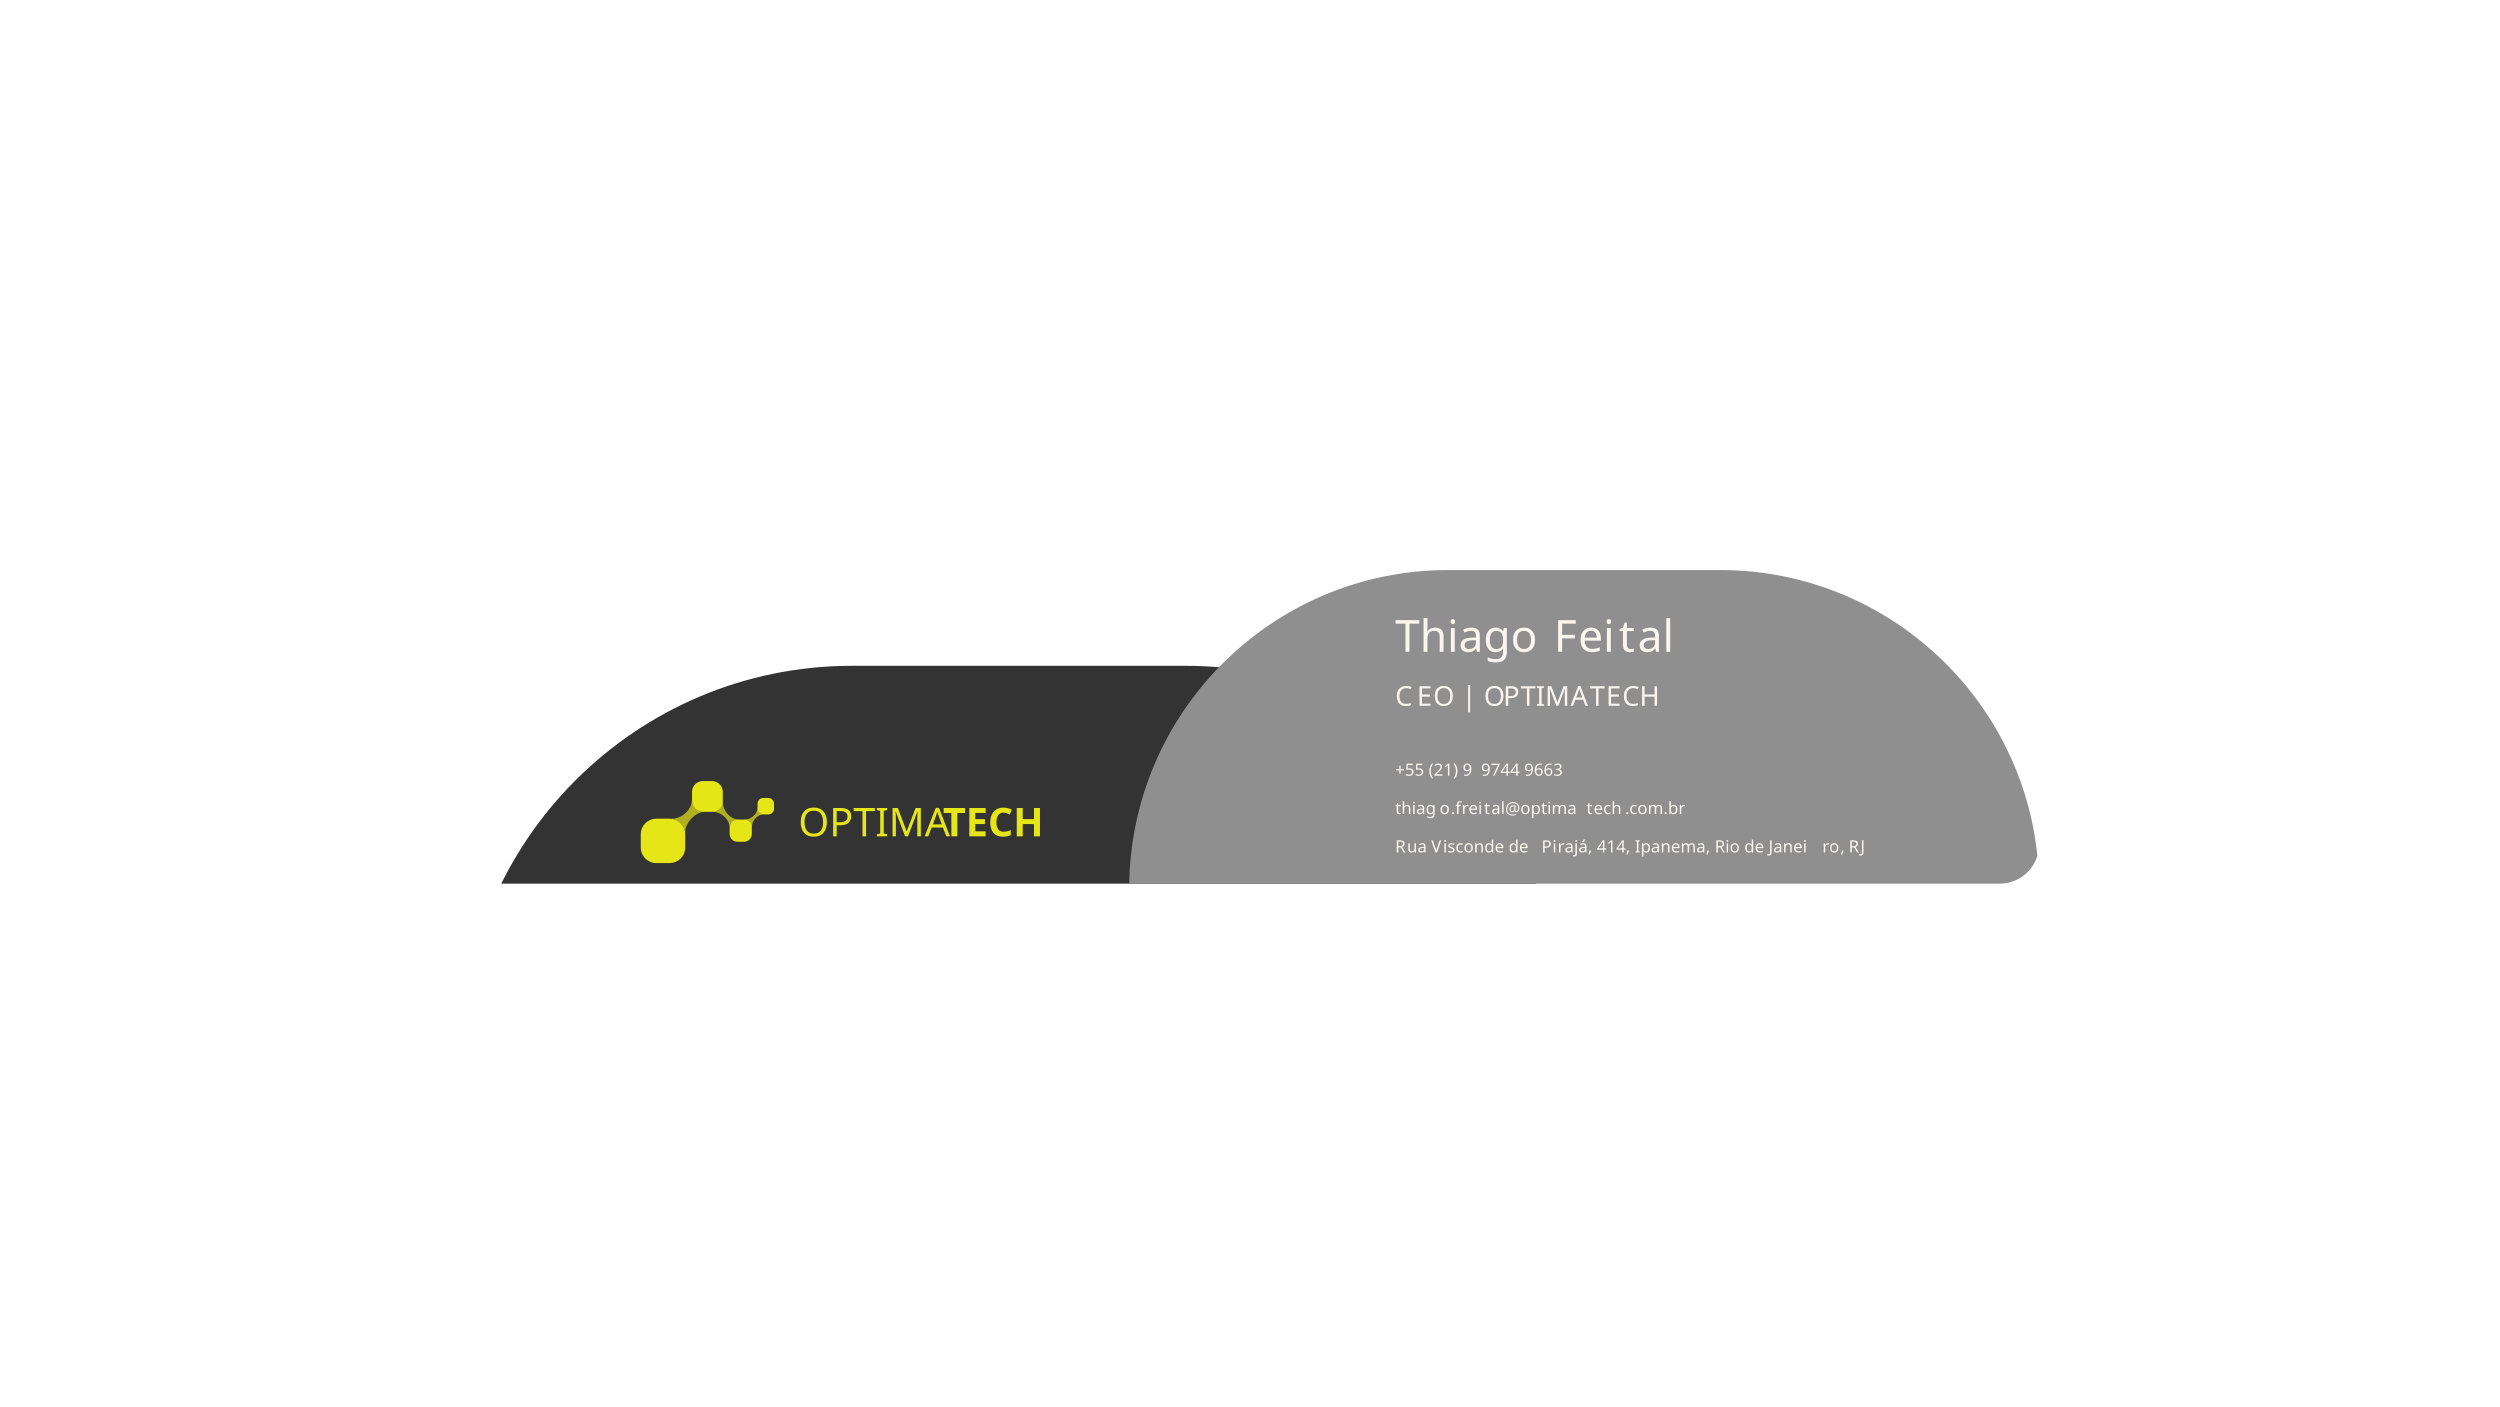
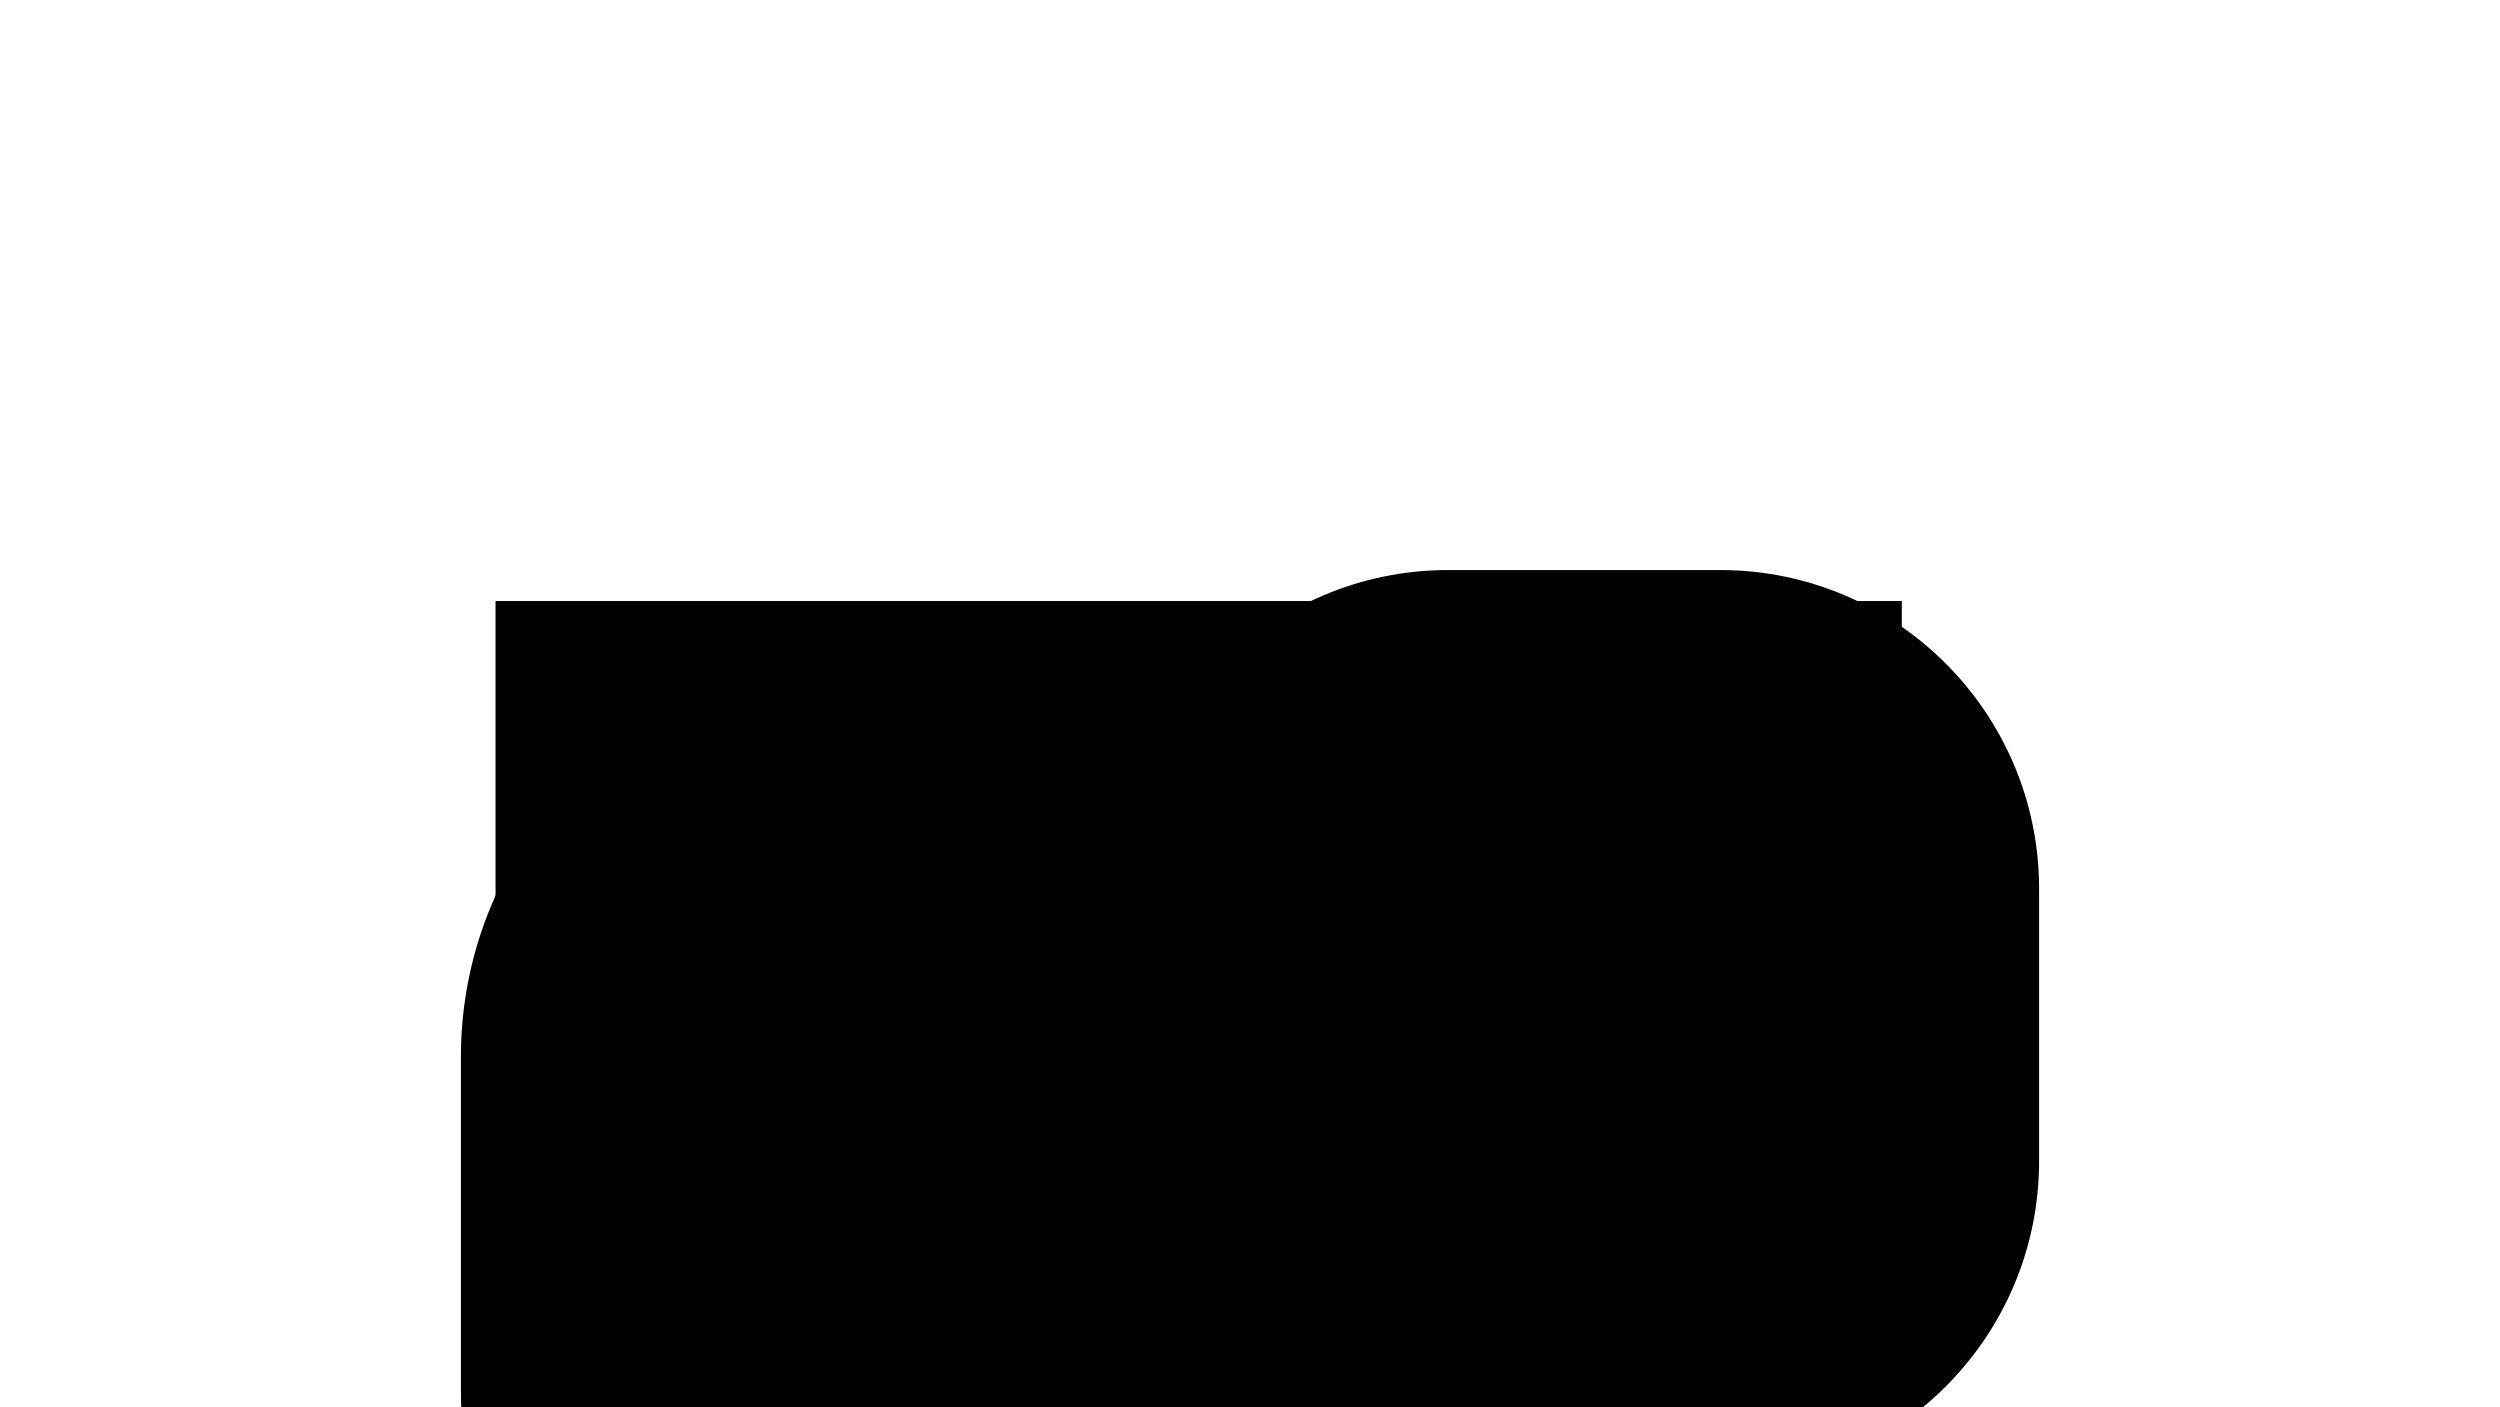
<svg xmlns="http://www.w3.org/2000/svg" id="Camada_1" data-name="Camada 1" viewBox="0 0 1920 1080">
  <defs>
-     <style>
-       .cls-1 {
-         fill: none;
-       }
- 
-       .cls-2 {
-         letter-spacing: 0em;
-       }
- 
-       .cls-3 {
-         opacity: .7;
-       }
- 
-       .cls-3, .cls-4, .cls-5 {
-         fill: #e6e617;
-       }
- 
-       .cls-6 {
-         font-size: 13px;
-       }
- 
-       .cls-6, .cls-7, .cls-8 {
-         fill: #f9f6f1;
-       }
- 
-       .cls-6, .cls-9, .cls-10, .cls-11, .cls-8 {
-         font-family: Sora-Regular, Sora;
-         font-variation-settings: 'wght' 400;
-       }
- 
-       .cls-7 {
-         font-size: 34px;
-       }
- 
-       .cls-12 {
-         font-family: Sora-Thin, Sora;
-         font-variation-settings: 'wght' 100;
-         font-weight: 200;
-       }
- 
-       .cls-13 {
-         font-family: ExoRoman-Medium, Exo;
-         font-variation-settings: 'wght' 500;
-         font-weight: 500;
-       }
- 
-       .cls-4 {
-         font-size: 30.44px;
-       }
- 
-       .cls-14 {
-         letter-spacing: 0em;
-       }
- 
-       .cls-15 {
-         letter-spacing: 0em;
-       }
- 
-       .cls-16 {
-         fill: #908f8f;
-       }
- 
-       .cls-17 {
-         letter-spacing: 0em;
-       }
- 
-       .cls-17, .cls-18 {
-         font-family: ExoRoman-Bold, Exo;
-         font-variation-settings: 'wght' 700;
-         font-weight: 700;
-       }
- 
-       .cls-19 {
-         letter-spacing: -.06em;
-       }
- 
-       .cls-9 {
-         letter-spacing: 0em;
-       }
- 
-       .cls-20 {
-         letter-spacing: -.01em;
-       }
- 
-       .cls-21 {
-         letter-spacing: -.01em;
-       }
- 
-       .cls-22 {
-         letter-spacing: -.01em;
-       }
- 
-       .cls-23 {
-         letter-spacing: 0em;
-       }
- 
-       .cls-24 {
-         letter-spacing: 0em;
-       }
- 
-       .cls-25 {
-         letter-spacing: 0em;
-       }
- 
-       .cls-10 {
-         letter-spacing: 0em;
-       }
- 
-       .cls-26 {
-         letter-spacing: 0em;
-       }
- 
-       .cls-27 {
-         letter-spacing: 0em;
-       }
- 
-       .cls-28 {
-         fill: #333;
-       }
- 
-       .cls-29 {
-         letter-spacing: 0em;
-       }
- 
-       .cls-30 {
-         letter-spacing: 0em;
-       }
- 
-       .cls-31 {
-         letter-spacing: 0em;
-       }
- 
-       .cls-8 {
-         font-size: 21px;
-       }
- 
-       .cls-32 {
-         clip-path: url(#clippath);
-       }
-     </style>
    <clipPath id="clippath">
      <rect class="cls-1" x="353.96" y="401.37" width="1212.07" height="277.27" rx="30.27" ry="30.27" />
    </clipPath>
  </defs>
  <g class="cls-32">
    <path class="cls-28" d="M1206.96,763.94c-20.39-127.62-121.16-228.39-248.78-248.78-15.55-2.49-31.49-3.82-47.75-3.82h-256.11c-165.88,0-300.35,134.47-300.35,300.35v256.11c0,165.88,134.47,300.35,300.35,300.35h256.11c165.88,0,300.35-134.47,300.35-300.35v-256.11c0-16.26-1.33-32.2-3.82-47.75Z" />
    <path class="cls-16" d="M1321.07,437.8h-208.88c-135.29,0-244.97,109.68-244.97,244.97v208.88c0,129.1,99.88,234.79,226.57,244.21,6.08.45,12.2.76,18.39.76h208.88c135.29,0,244.97-109.67,244.97-244.97v-208.88c0-135.29-109.68-244.97-244.97-244.97Z" />
    <rect class="cls-1" x="380.57" y="461.59" width="1080" height="342.95" />
  </g>
  <g>
    <text class="cls-7" transform="translate(1071.48 500.56)">
      <tspan class="cls-12" x="0" y="0">Thiago</tspan>
      <tspan class="cls-11" x="114.1" y="0"> </tspan>
      <tspan class="cls-9" x="121.85" y="0">F</tspan>
      <tspan class="cls-11" x="140.55" y="0">ei</tspan>
      <tspan class="cls-10" x="171.83" y="0">t</tspan>
      <tspan class="cls-11" x="186.25" y="0">al</tspan>
    </text>
    <text class="cls-8" transform="translate(1071.48 542.03)">
      <tspan x="0" y="0">C</tspan>
      <tspan class="cls-24" x="16.69" y="0">E</tspan>
      <tspan x="29.17" y="0">O | O</tspan>
      <tspan class="cls-29" x="82.93" y="0">P</tspan>
      <tspan x="96.33" y="0">TIM</tspan>
      <tspan class="cls-19" x="134.71" y="0">A</tspan>
      <tspan x="149.41" y="0">T</tspan>
      <tspan class="cls-24" x="161.89" y="0">E</tspan>
      <tspan x="174.36" y="0">CH </tspan>
    </text>
    <text class="cls-6" transform="translate(1071.48 654.67)">
      <tspan class="cls-26" x="0" y="0">R</tspan>
      <tspan x="9.05" y="0">ua </tspan>
      <tspan class="cls-20" x="27.65" y="0">V</tspan>
      <tspan class="cls-2" x="36.67" y="0">isconde de </tspan>
      <tspan class="cls-14" x="112.38" y="0">P</tspan>
      <tspan x="120.73" y="0">i</tspan>
      <tspan class="cls-31" x="124.73" y="0">r</tspan>
      <tspan x="130.04" y="0">ajá, 414, Ipanema, Rio de Janei</tspan>
      <tspan class="cls-25" x="328.03" y="0">r</tspan>
      <tspan class="cls-22" x="333.28" y="0">o</tspan>
      <tspan class="cls-15" x="341.88" y="0">, </tspan>
      <tspan class="cls-27" x="348.25" y="0">R</tspan>
      <tspan x="357.3" y="0">J</tspan>
    </text>
    <text class="cls-6" transform="translate(1071.48 625.22)">
      <tspan x="0" y="0">thiag</tspan>
      <tspan class="cls-21" x="34.11" y="0">o</tspan>
      <tspan x="42.72" y="0">.</tspan>
      <tspan class="cls-31" x="46.12" y="0">f</tspan>
      <tspan class="cls-23" x="51.02" y="0">r</tspan>
      <tspan x="56.28" y="0">ei</tspan>
      <tspan class="cls-30" x="68.24" y="0">t</tspan>
      <tspan x="73.75" y="0">al@optima</tspan>
      <tspan class="cls-27" x="146.87" y="0">t</tspan>
      <tspan x="152.36" y="0">ech</tspan>
      <tspan class="cls-21" x="176.51" y="0">.</tspan>
      <tspan x="179.74" y="0">com.br</tspan>
    </text>
    <text class="cls-6" transform="translate(1071.48 595.77)">
      <tspan x="0" y="0" xml:space="preserve">+55 (21) 9  9744 9663</tspan>
    </text>
  </g>
  <g>
    <text class="cls-4" transform="translate(613.11 642.28)">
      <tspan class="cls-13" x="0" y="0">OPTIMA</tspan>
      <tspan class="cls-17" x="111.02" y="0">T</tspan>
      <tspan class="cls-18" x="128.59" y="0">ECH</tspan>
    </text>
    <path class="cls-3" d="M540.33,623.47h-1.2c-4.28-.32-7.66-3.89-7.66-8.25v-1.23h-.01c-.29,8.2-7.71,14.82-15.99,14.82l.69.09c5.08.81,9.09,4.82,9.91,9.91l.11.87c0-7.64,6.84-15.05,14.15-16.2Z" />
    <path class="cls-5" d="M526.08,638.8c-.81-5.08-4.82-9.09-9.91-9.91-.62-.1-1.25-.15-1.9-.15h-10.2c-6.61,0-11.96,5.35-11.96,11.96v10.2c0,6.61,5.35,11.96,11.96,11.96h10.2c6.61,0,11.96-5.35,11.96-11.96v-10.2c0-.65-.05-1.28-.15-1.9Z" />
    <path class="cls-3" d="M547.24,623.48c6.42,0,12.6,5.21,13.12,11.49l.02-.26c.33-2.99,2.86-5.32,5.94-5.32h1.31c-6.93,0-12.56-6.74-12.56-13.67" />
    <path class="cls-5" d="M571.42,629.4h-5.1c-3.08,0-5.62,2.33-5.94,5.32-.02.22-.04.44-.04.66v5.1c0,3.3,2.68,5.98,5.98,5.98h5.1c3.3,0,5.98-2.68,5.98-5.98v-5.1c0-3.3-2.68-5.98-5.98-5.98Z" />
    <path class="cls-5" d="M546.82,599.87h-7.06c-4.57,0-8.28,3.71-8.28,8.28v7.06c0,4.36,3.38,7.94,7.66,8.25.21.02.41.03.62.03h7.06c4.57,0,8.28-3.71,8.28-8.28v-7.06c0-4.57-3.71-8.28-8.28-8.28Z" />
    <path class="cls-3" d="M577.4,635.23c0-4.77,3.87-9.36,8.54-9.74l-.19-.02c-2.22-.24-3.95-2.13-3.95-4.41v-.97h0c0,5.14-5.01,9.33-10.15,9.33" />
    <path class="cls-5" d="M581.79,617.27v3.79c0,2.29,1.73,4.17,3.95,4.41.16.02.32.03.49.03h3.79c2.45,0,4.44-1.99,4.44-4.44v-3.79c0-2.45-1.99-4.44-4.44-4.44h-3.79c-2.45,0-4.44,1.99-4.44,4.44Z" />
  </g>
</svg>
